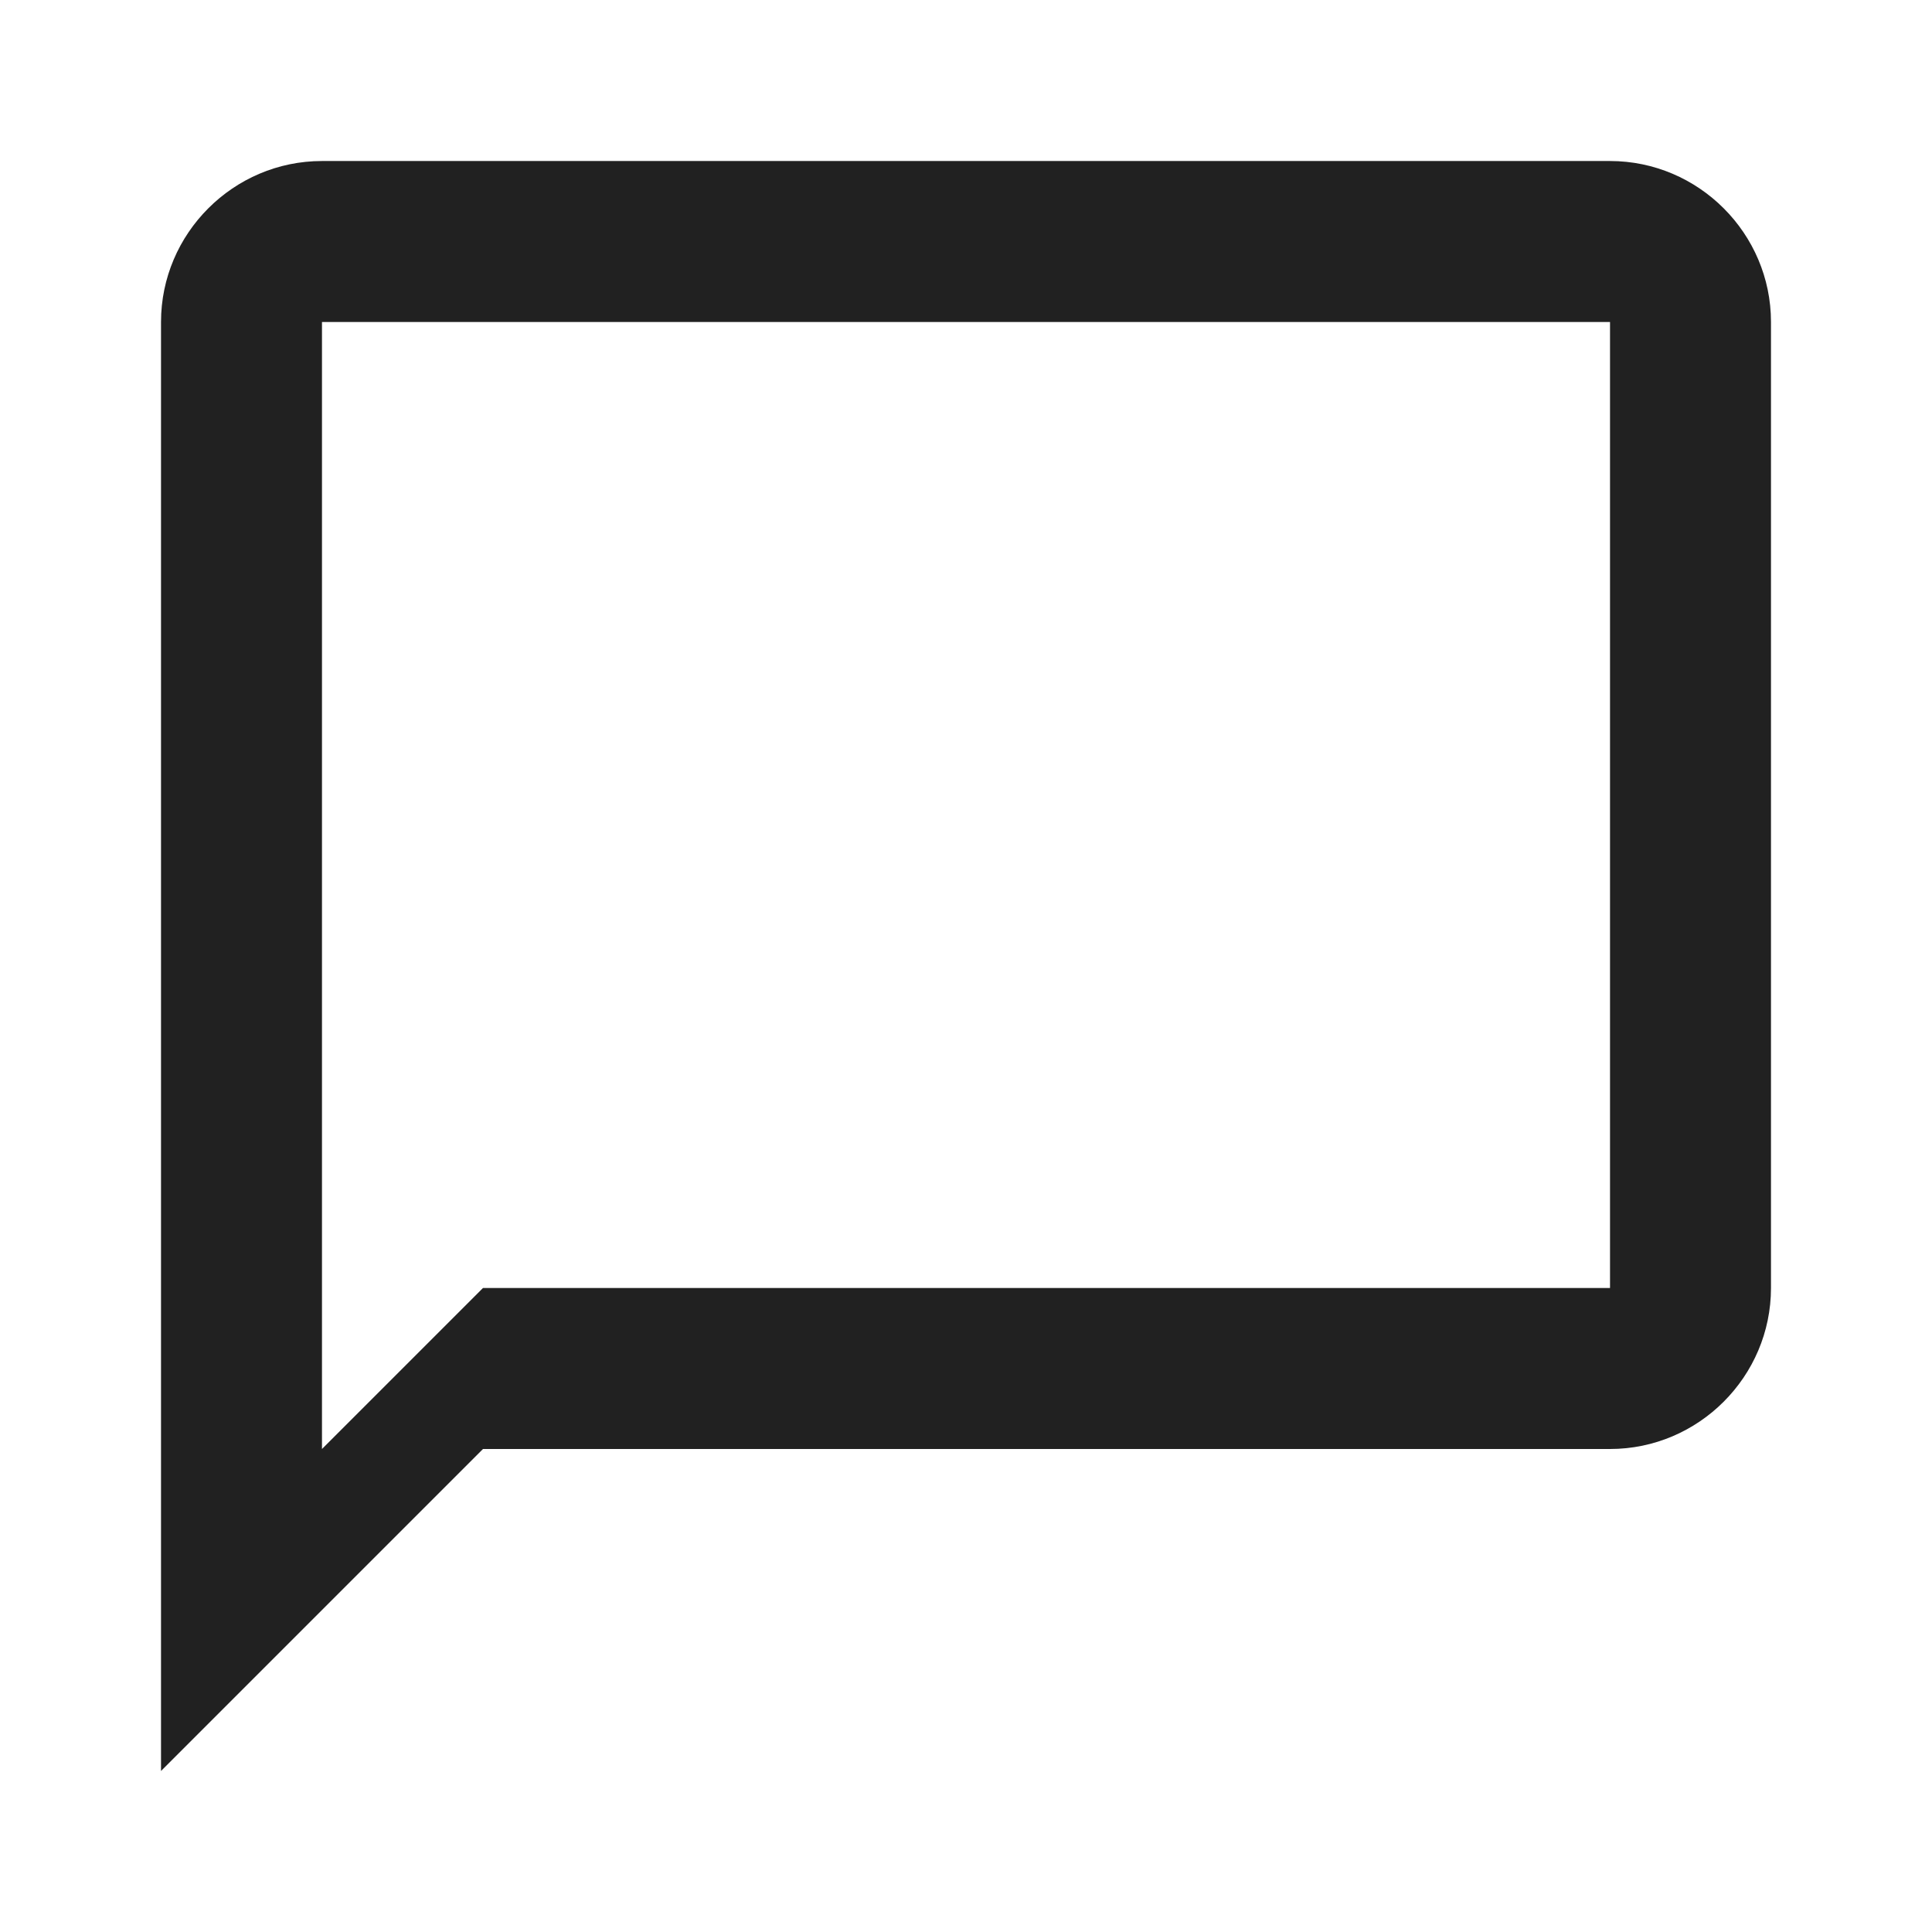
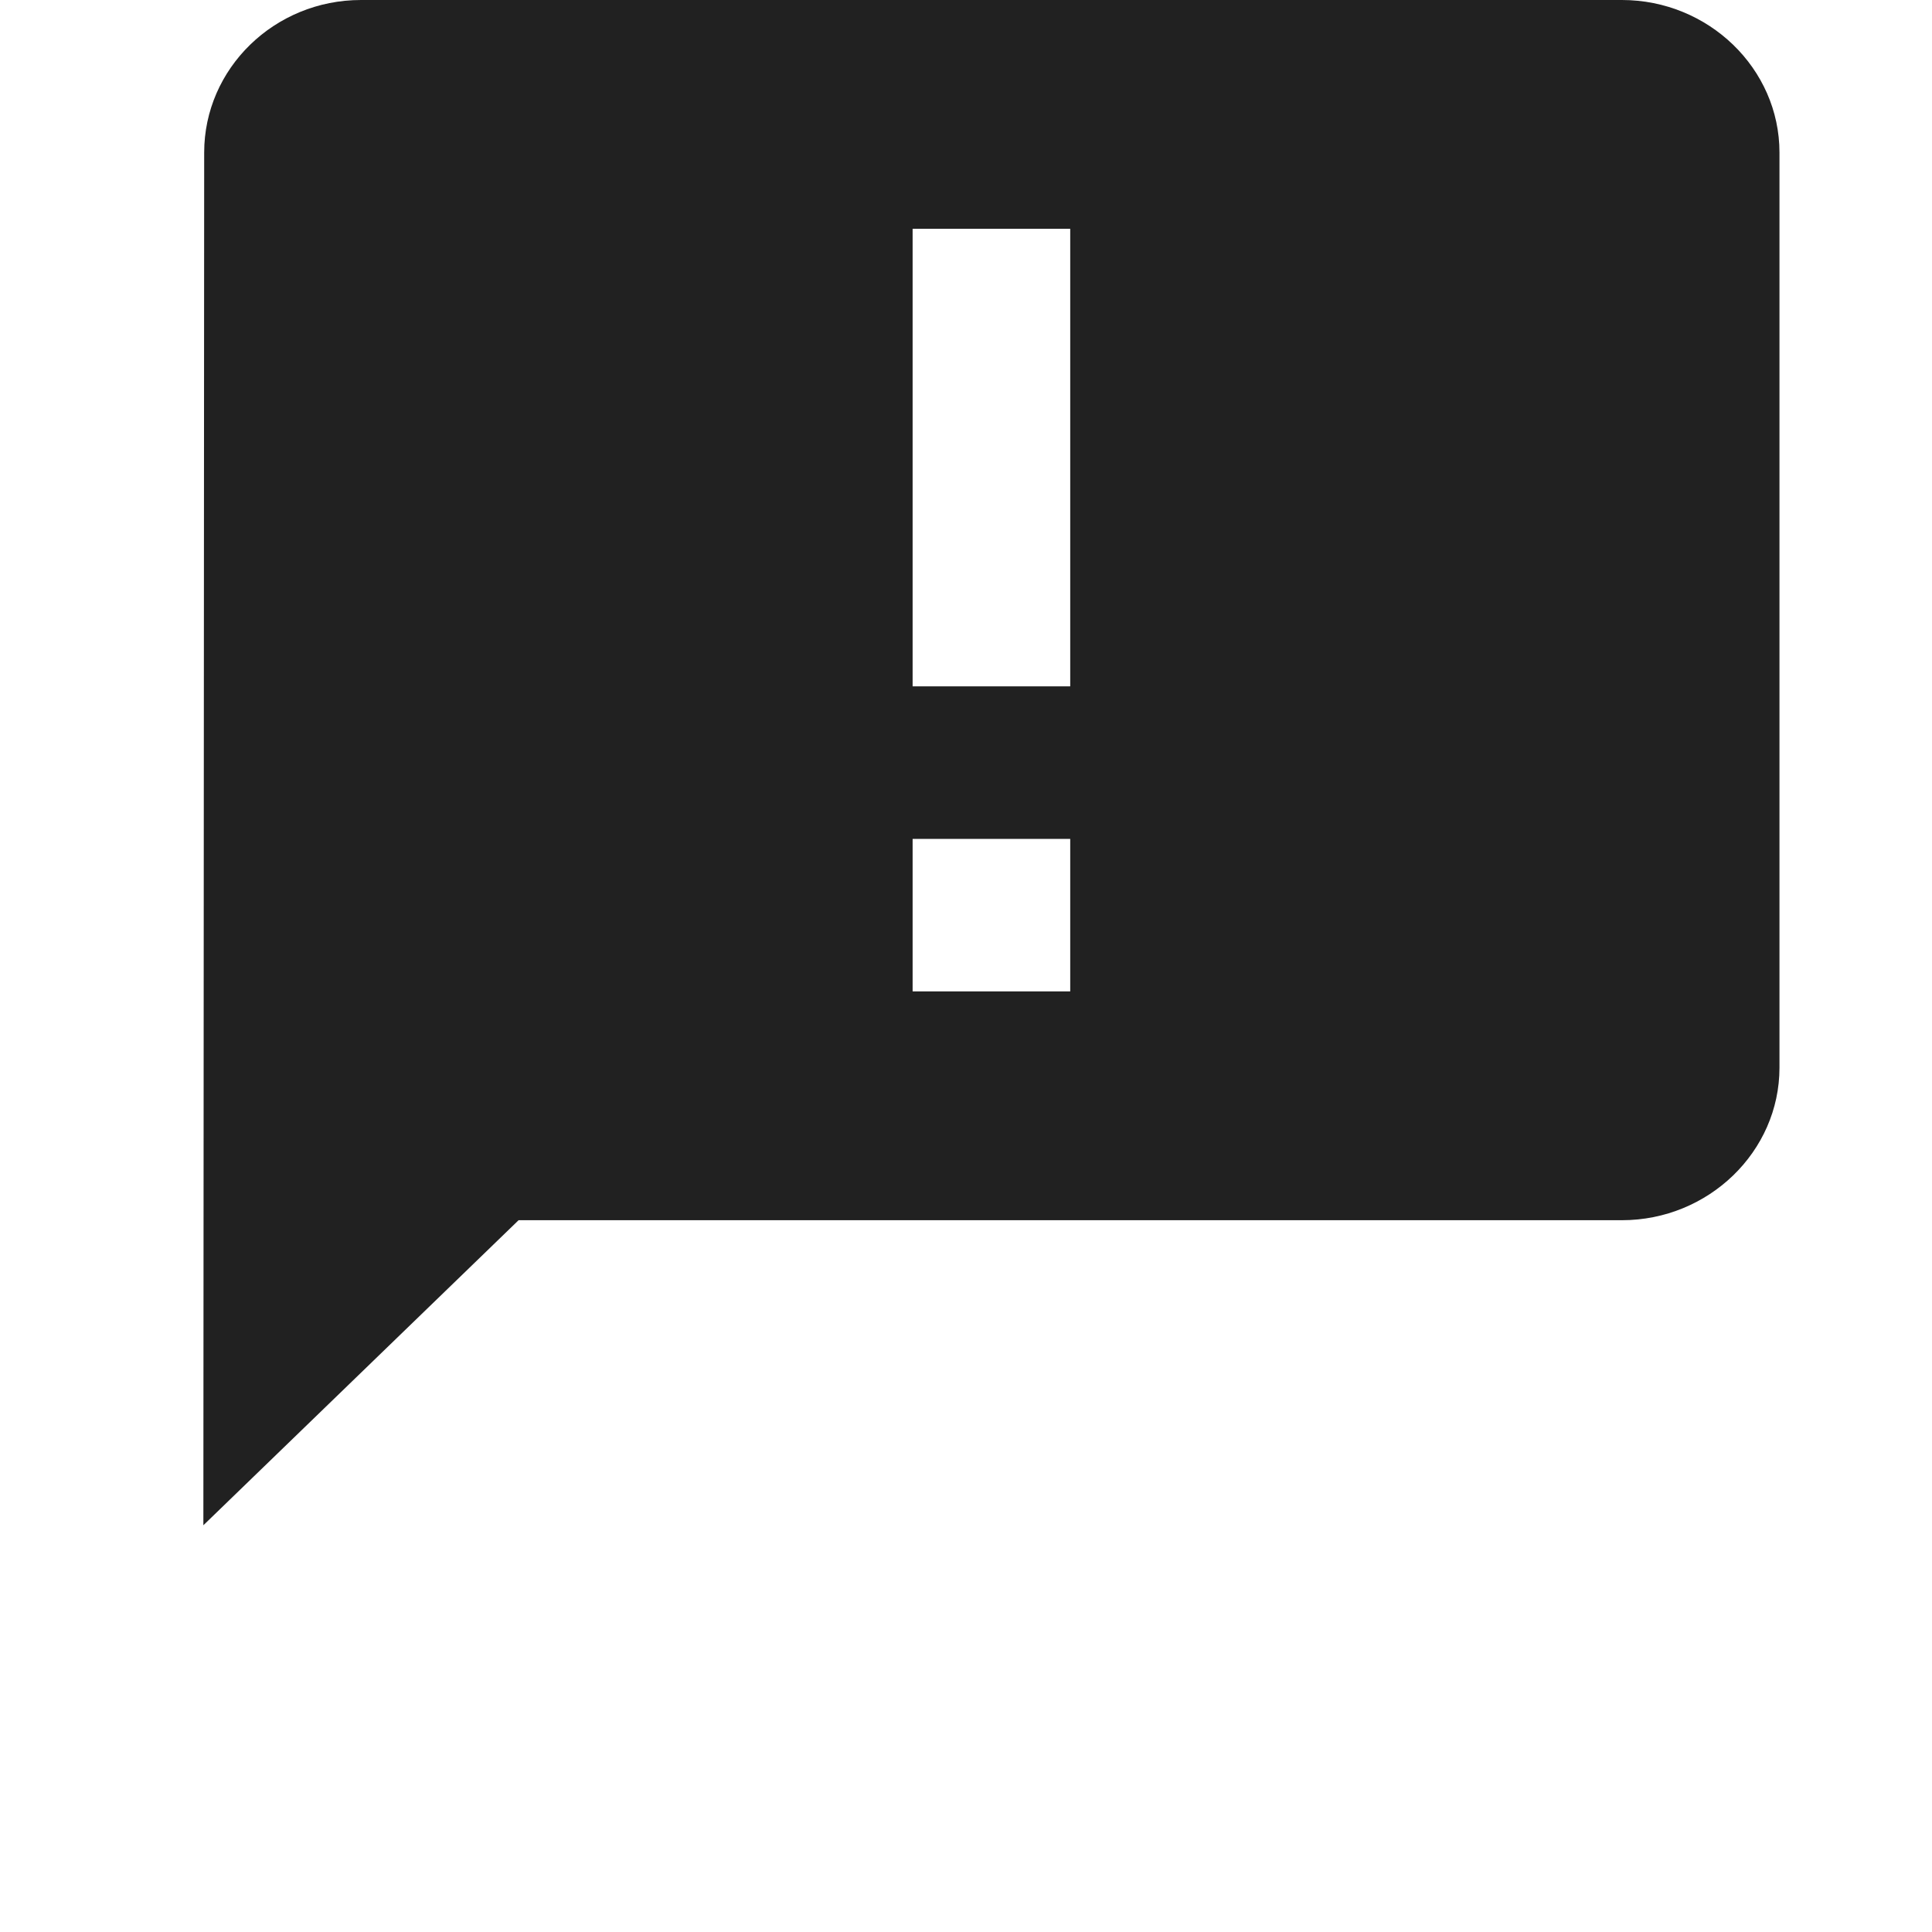
<svg xmlns="http://www.w3.org/2000/svg" width="38" height="38" viewBox="0 0 38 38" fill="none">
-   <path d="M31.667 3.167H6.333C4.592 3.167 3.167 4.592 3.167 6.333V34.833L9.5 28.5H31.667C33.408 28.5 34.833 27.075 34.833 25.333V6.333C34.833 4.592 33.408 3.167 31.667 3.167ZM31.667 25.333H9.5L6.333 28.5V6.333H31.667V25.333Z" fill="black" fill-opacity="0.87" />
+   <path d="M31.9 0H7.1C5.395 0 4.016 1.35 4.016 3L4 30L10.2 24H31.9C33.605 24 35 22.65 35 21V3C35 1.35 33.605 0 31.9 0ZM21.05 13.5H17.95V4.5H21.05V13.5ZM21.05 19.5H17.95V16.5H21.05V19.5Z" fill="black" fill-opacity="0.87" />
</svg>
